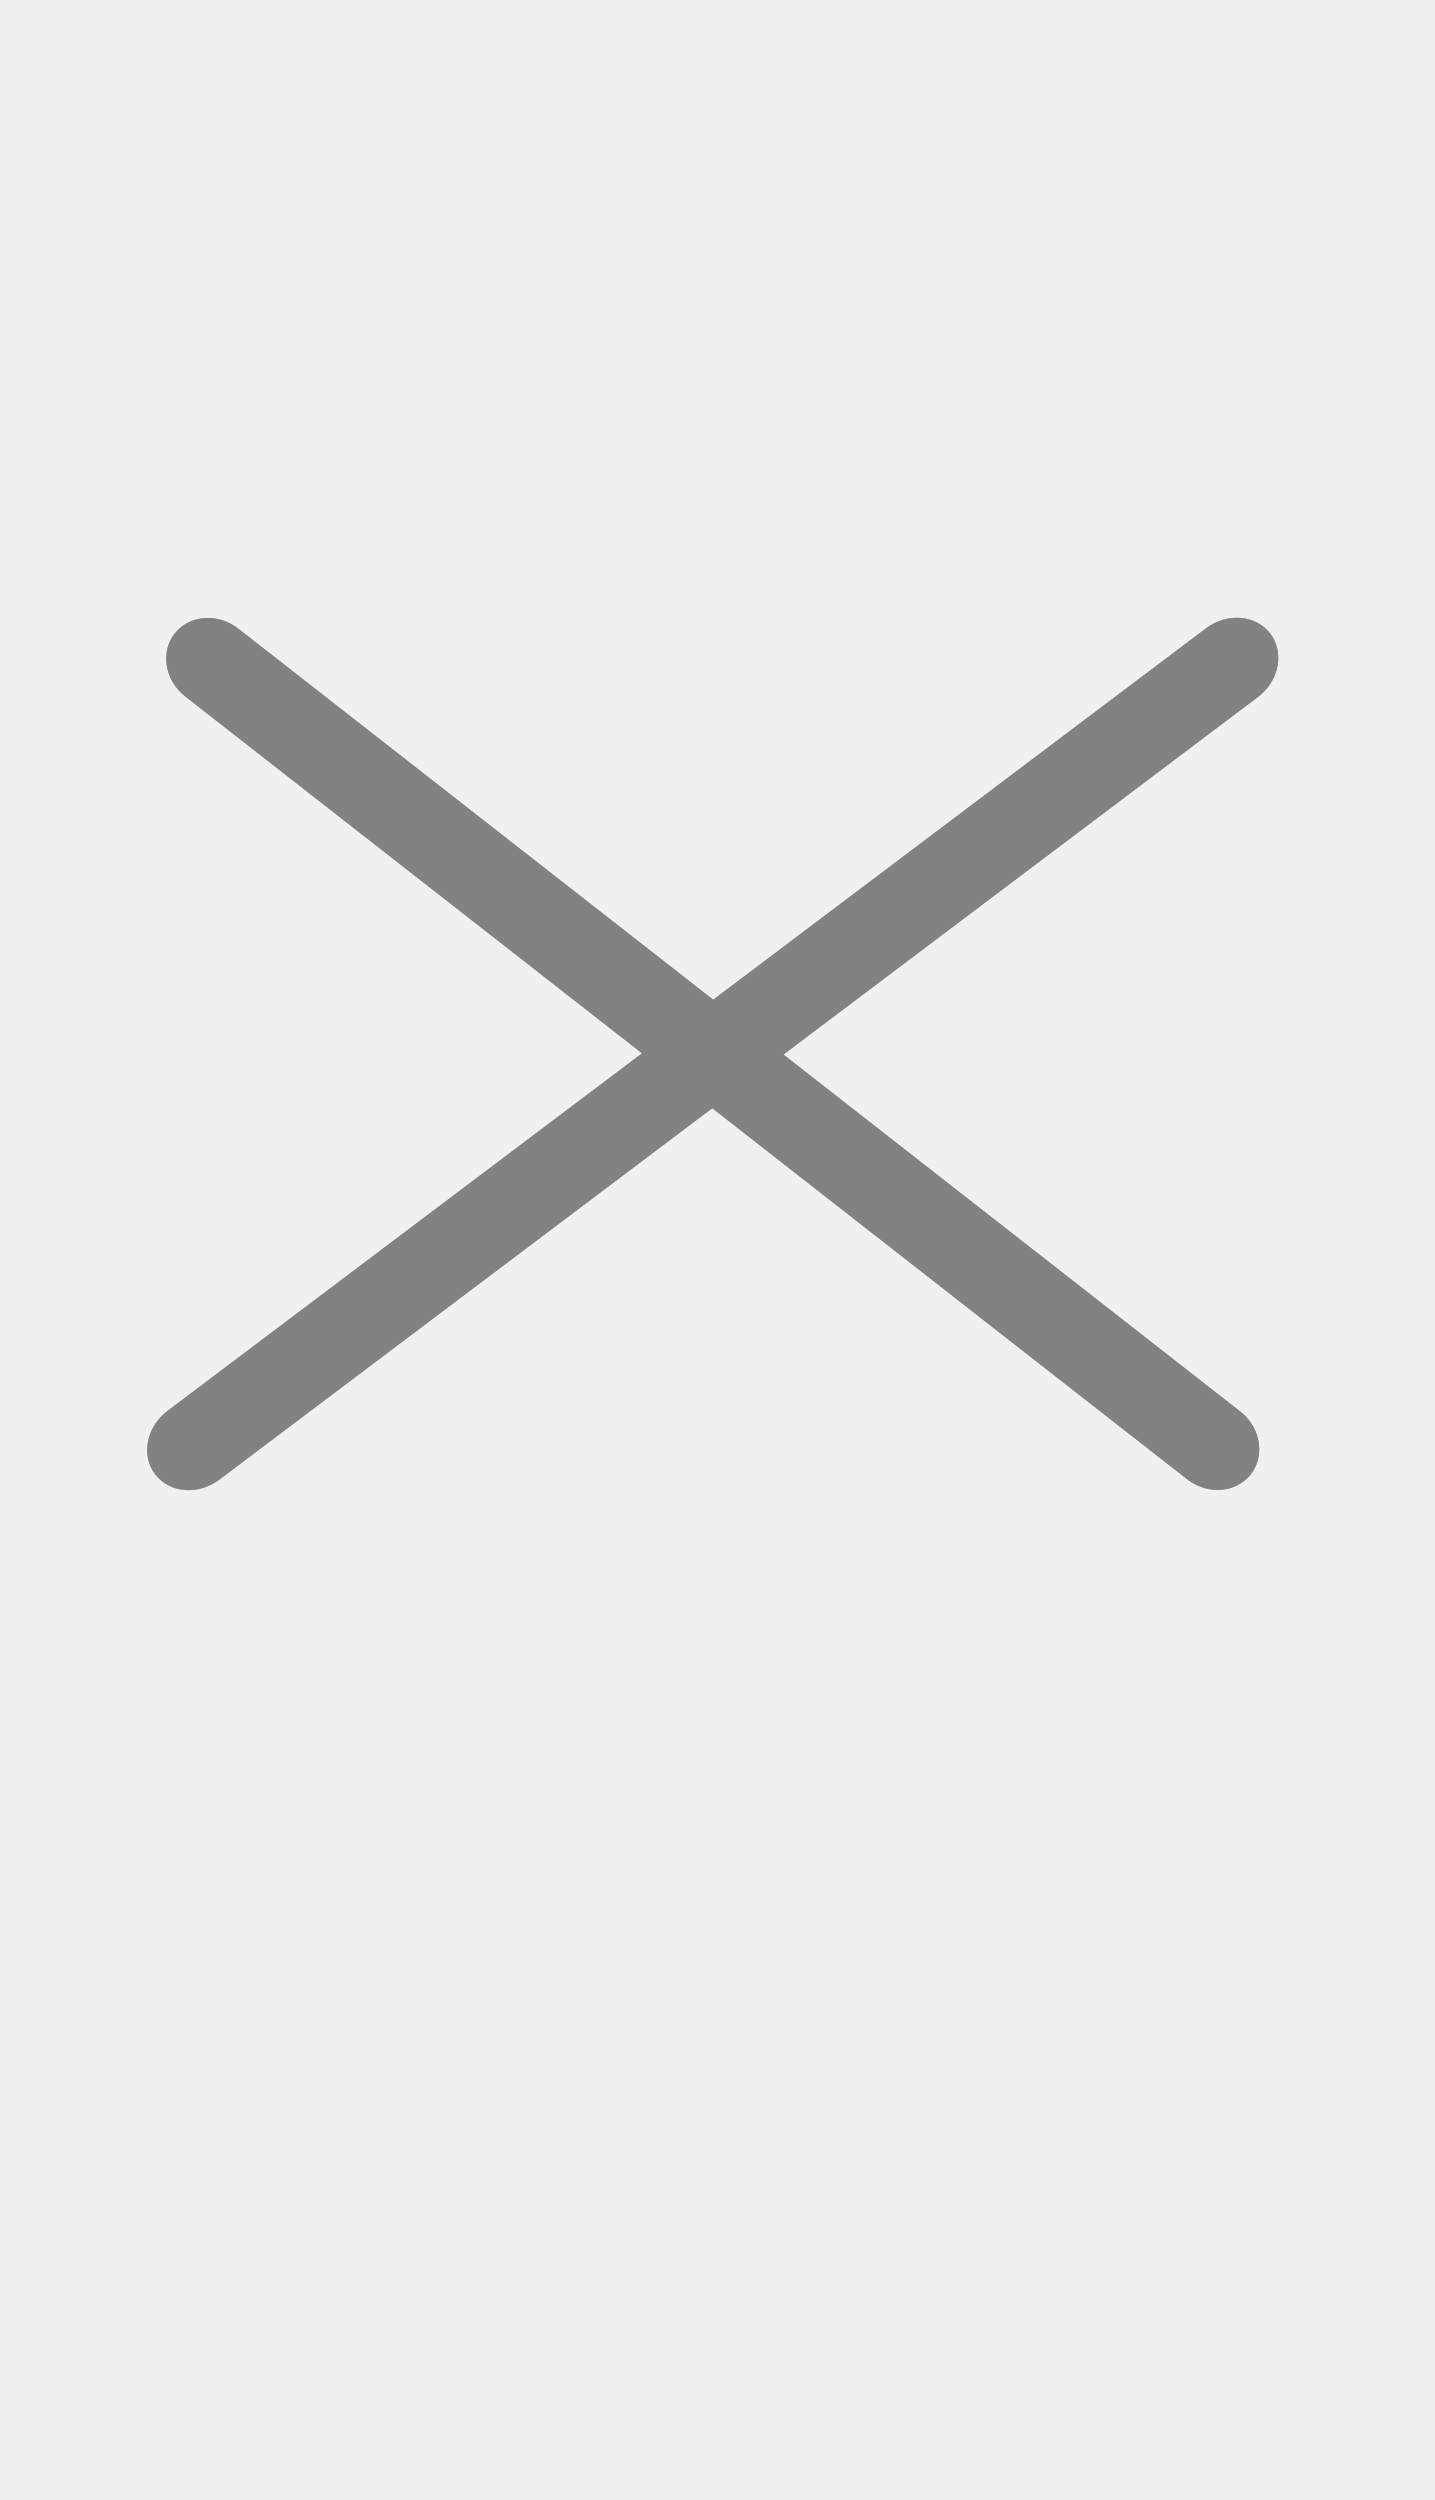
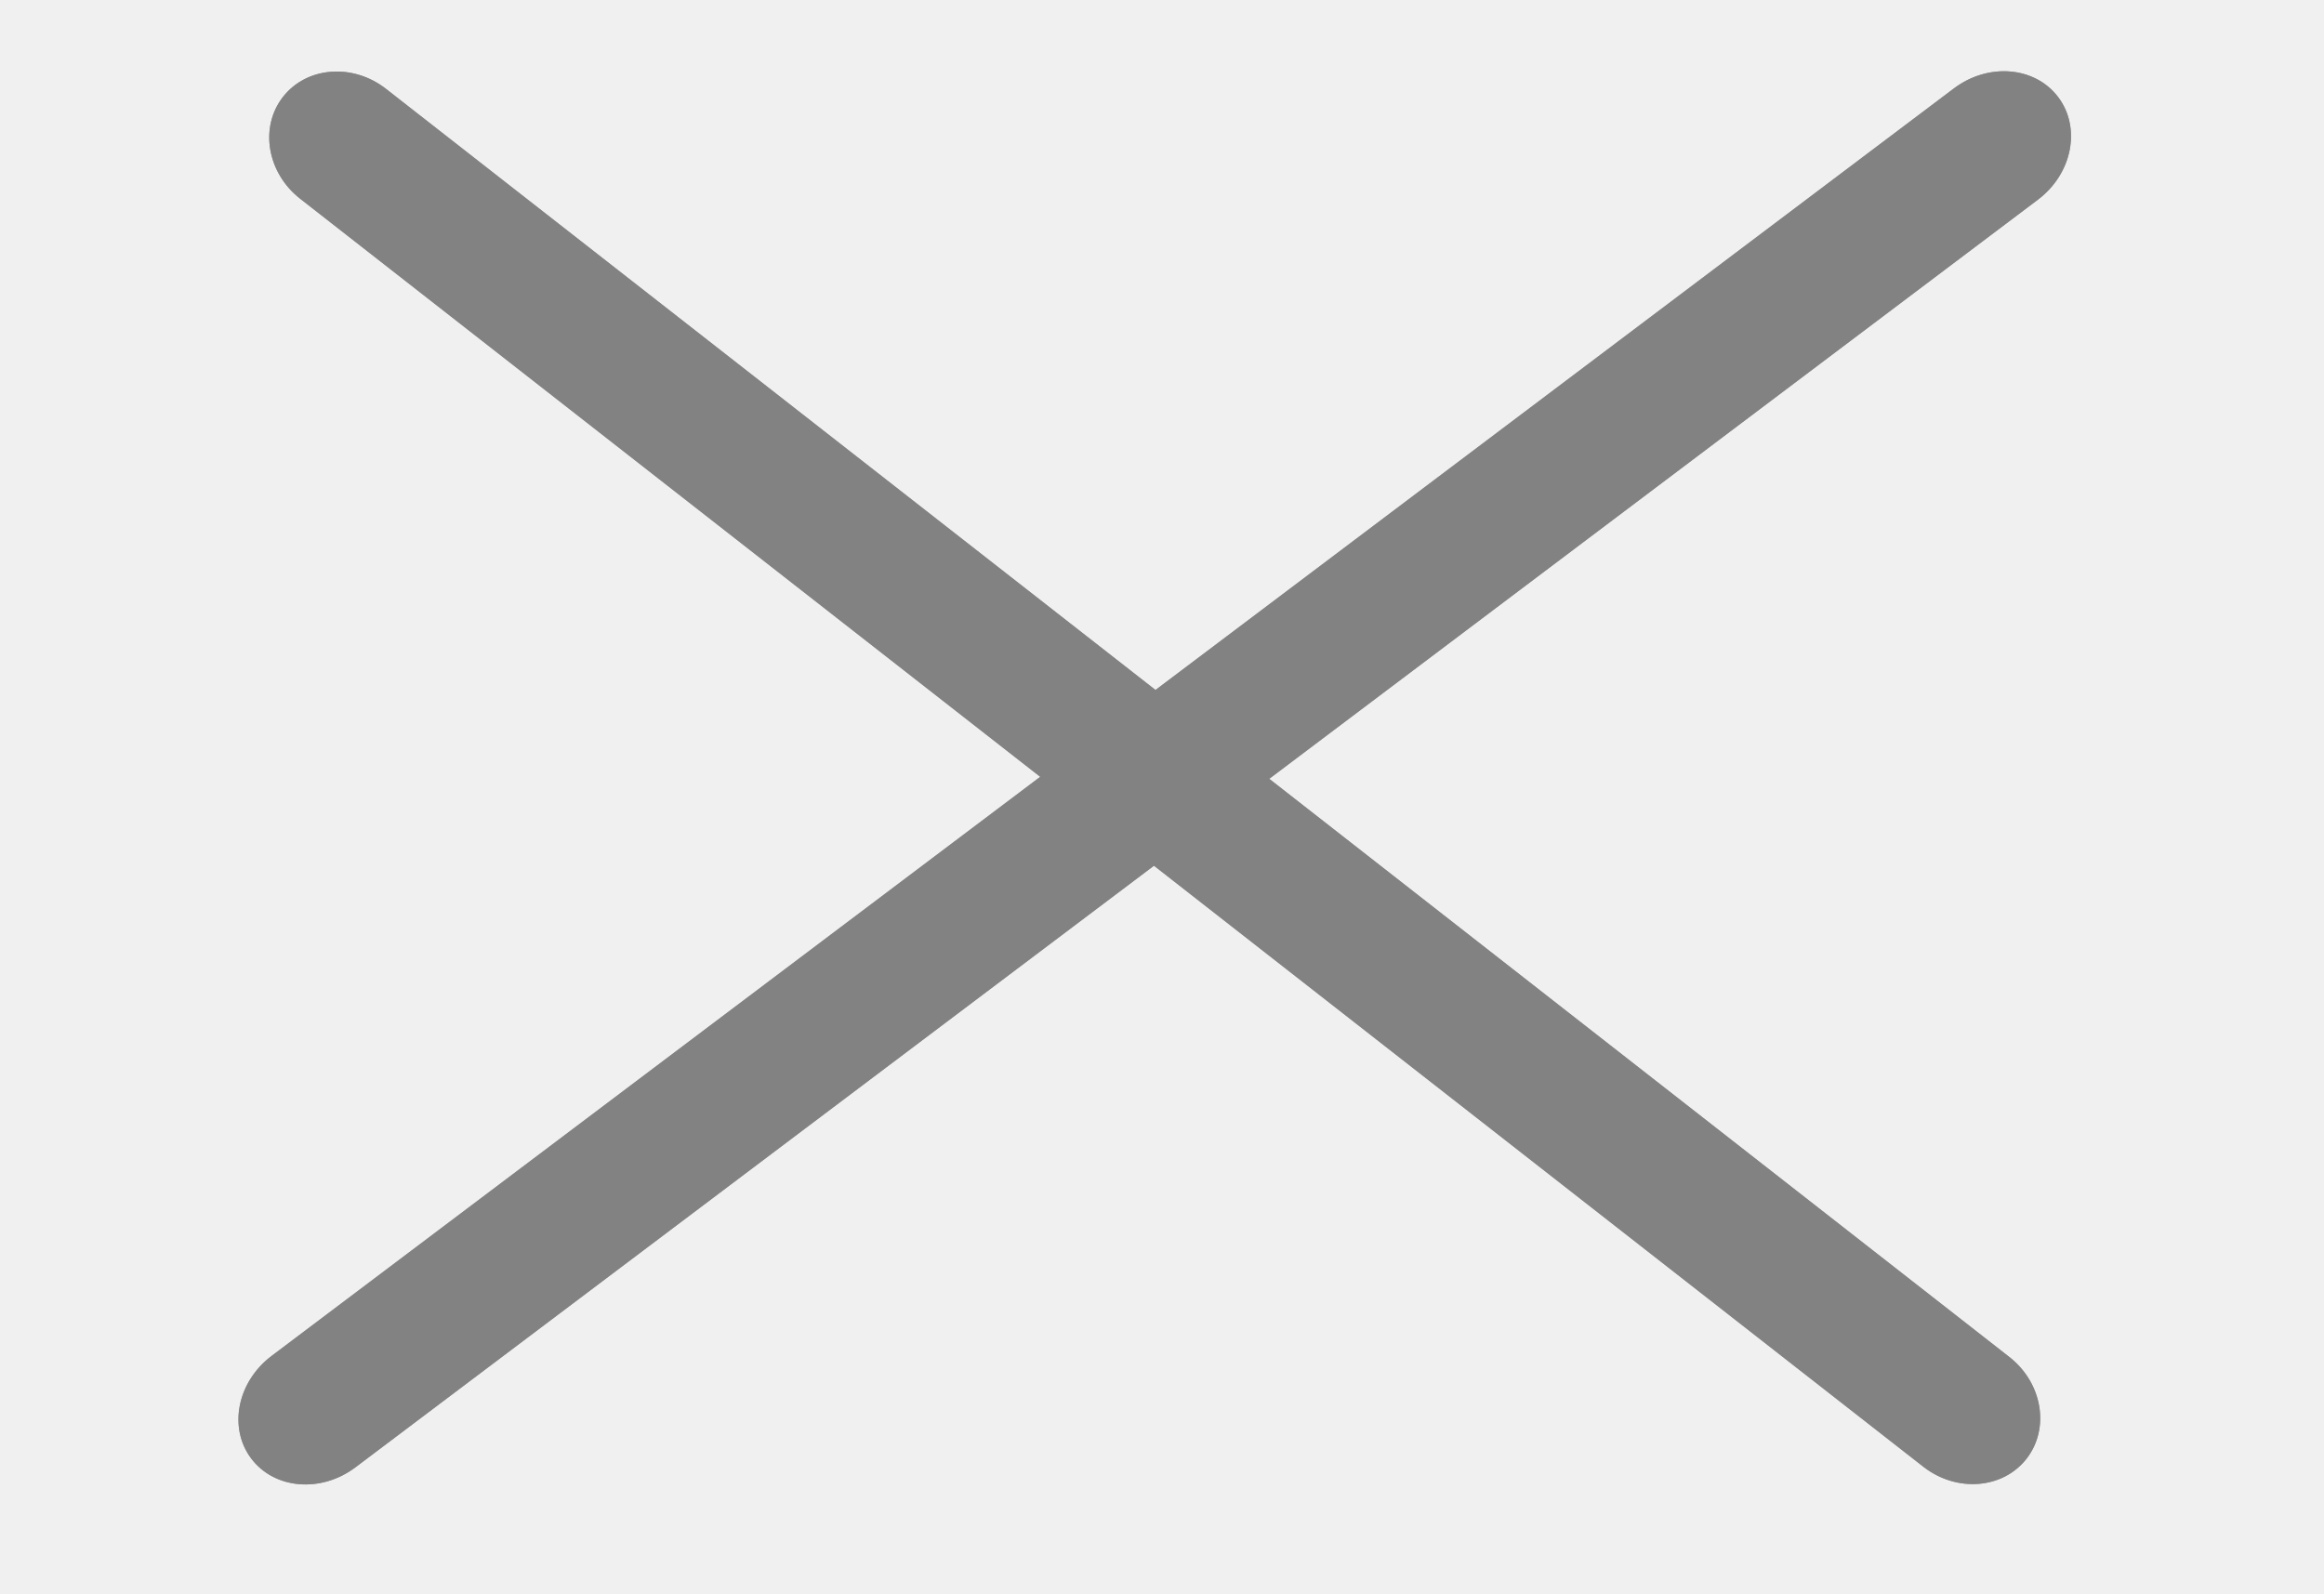
- <svg xmlns="http://www.w3.org/2000/svg" xmlns:xlink="http://www.w3.org/1999/xlink" width="35px" height="61px" viewBox="0 0 35 61" version="1.1">
+ <svg xmlns="http://www.w3.org/2000/svg" xmlns:xlink="http://www.w3.org/1999/xlink" width="35px" height="24px" viewBox="0 0 35 24" version="1.1">
  <defs>
    <path d="M14.402,9.393 L2.814,0.339 C2.314,-0.052 1.619,0.002 1.262,0.459 C0.905,0.916 1.021,1.603 1.521,1.994 L12.666,10.701 L1.09,19.424 C0.572,19.815 0.435,20.507 0.784,20.97 C1.133,21.433 1.836,21.492 2.354,21.101 L14.379,12.04 L25.967,21.094 C26.468,21.484 27.162,21.43 27.519,20.974 C27.876,20.517 27.76,19.829 27.26,19.439 L16.115,10.731 L27.691,2.008 C28.209,1.618 28.346,0.926 27.997,0.463 C27.648,-0 26.945,-0.059 26.427,0.331 L14.402,9.393 Z" id="path-1" />
  </defs>
  <g id="Symbols" stroke="none" stroke-width="1" fill="none" fill-rule="evenodd">
    <g id="menu/open-copy">
-       <g id="couleur-icone/gris" transform="translate(3, 15)">
+       <g id="couleur-icone/gris" transform="translate(3, 1)">
        <mask id="mask-2" fill="white">
          <use xlink:href="#path-1" />
        </mask>
        <use id="Mask" fill="#979797" fill-rule="nonzero" xlink:href="#path-1" />
        <g id="couleur-icone/gris-foncé" mask="url(#mask-2)" fill="#828282">
          <g transform="translate(-16, -17)" id="Rectangle">
            <rect x="0" y="0" width="59" height="52" />
          </g>
        </g>
      </g>
    </g>
  </g>
</svg>
